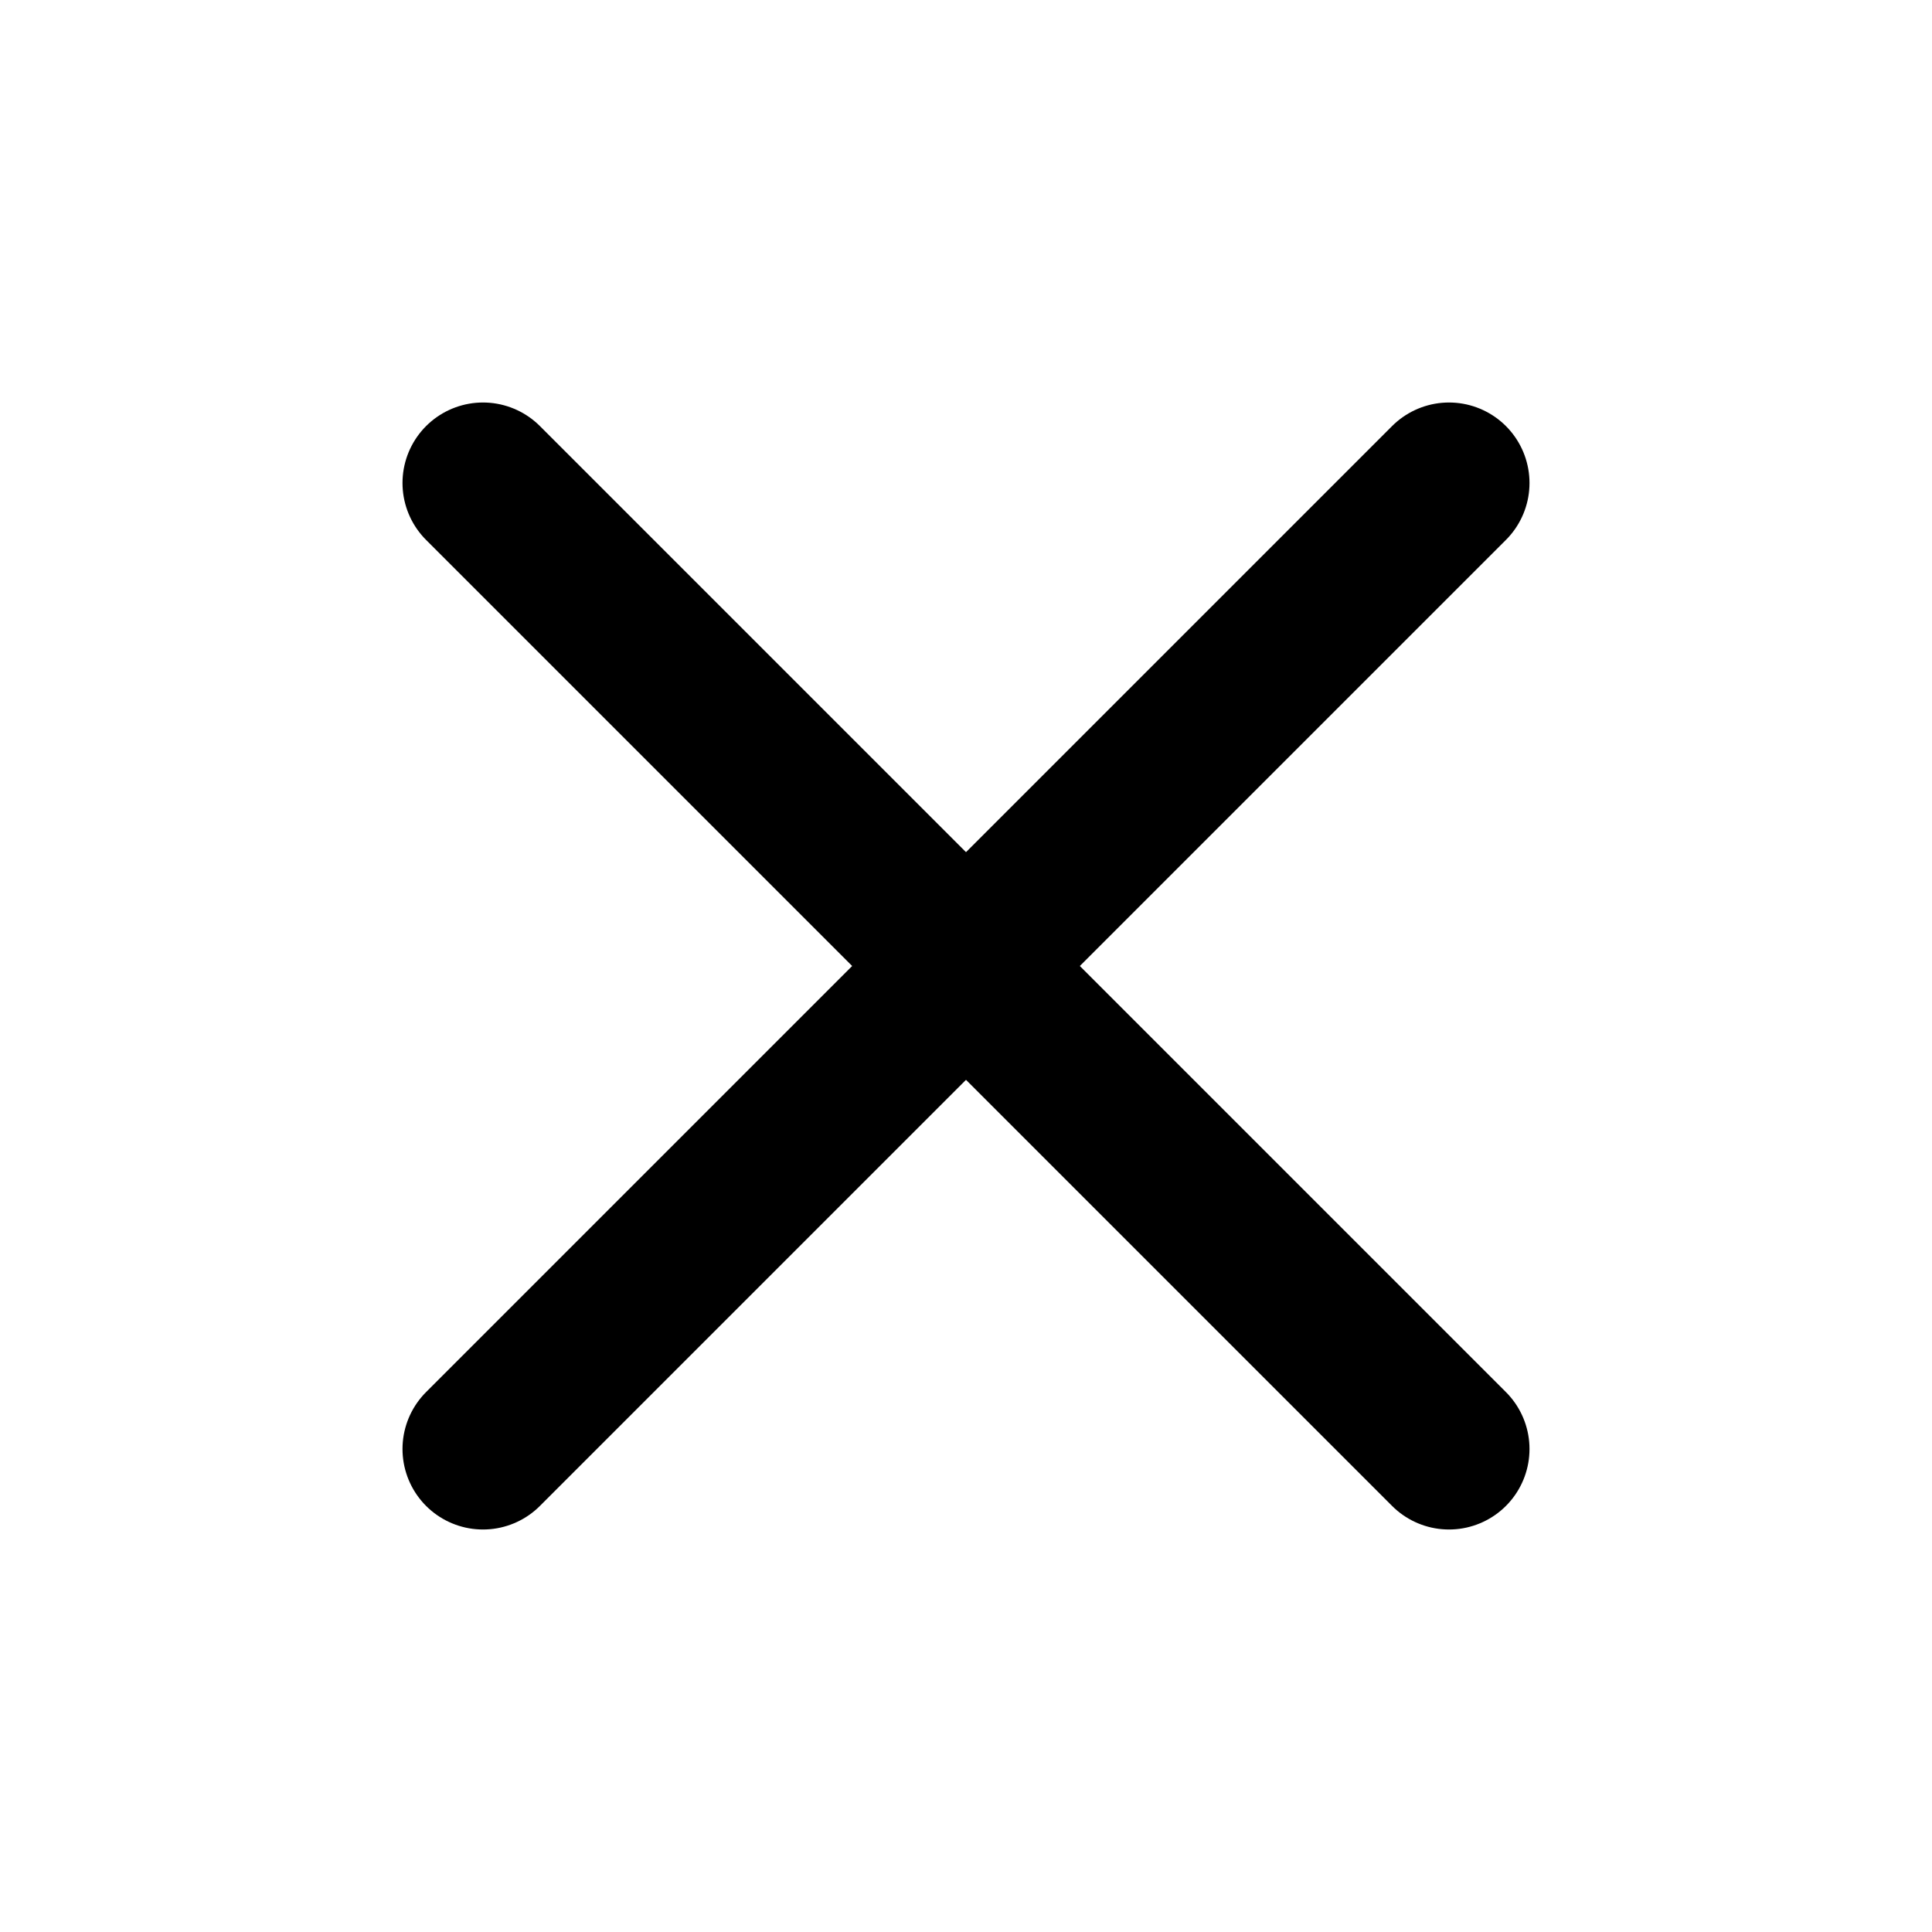
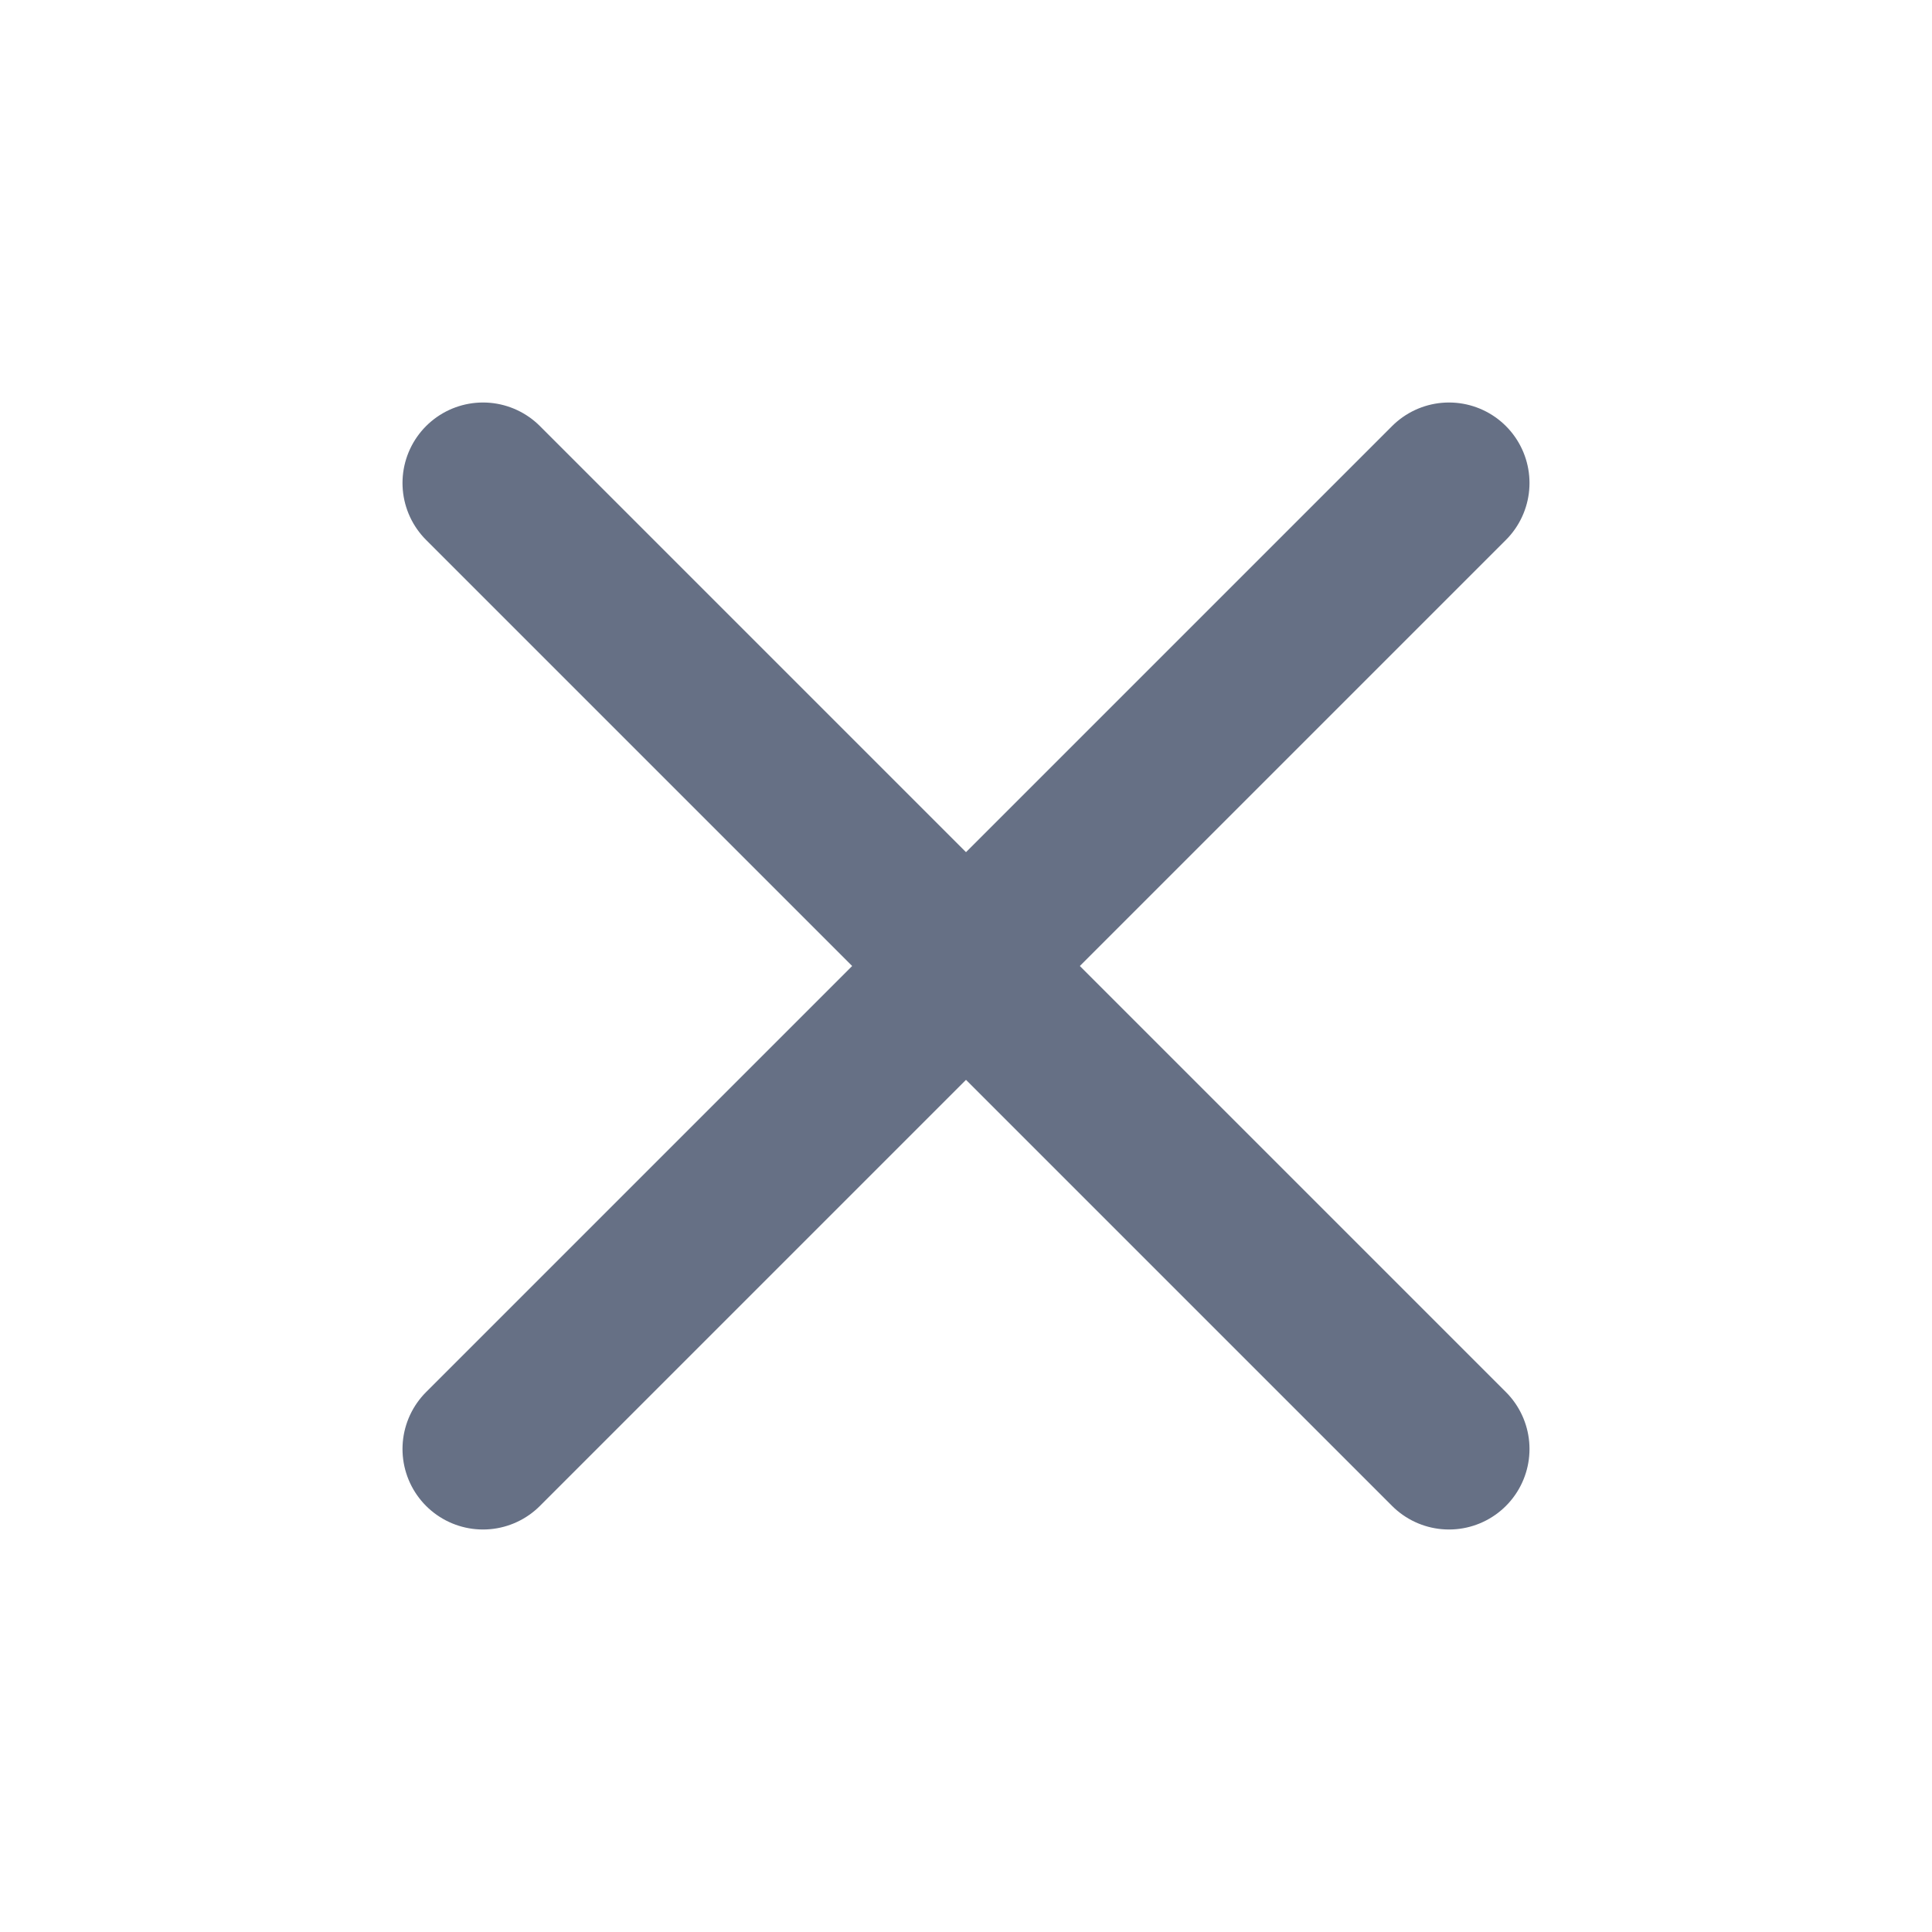
- <svg xmlns="http://www.w3.org/2000/svg" width="24" height="24" viewBox="0 0 24 24" fill="none" stroke="currentColor" stroke-width="2" stroke-linecap="round" stroke-linejoin="round" class="feather feather-x">
+ <svg xmlns="http://www.w3.org/2000/svg" width="24" height="24" viewBox="0 0 24 24" fill="none" stroke="#667085" stroke-width="2" stroke-linecap="round" stroke-linejoin="round" class="feather feather-x">
  <line x1="18" y1="6" x2="6" y2="18" />
  <line x1="6" y1="6" x2="18" y2="18" />
</svg>
